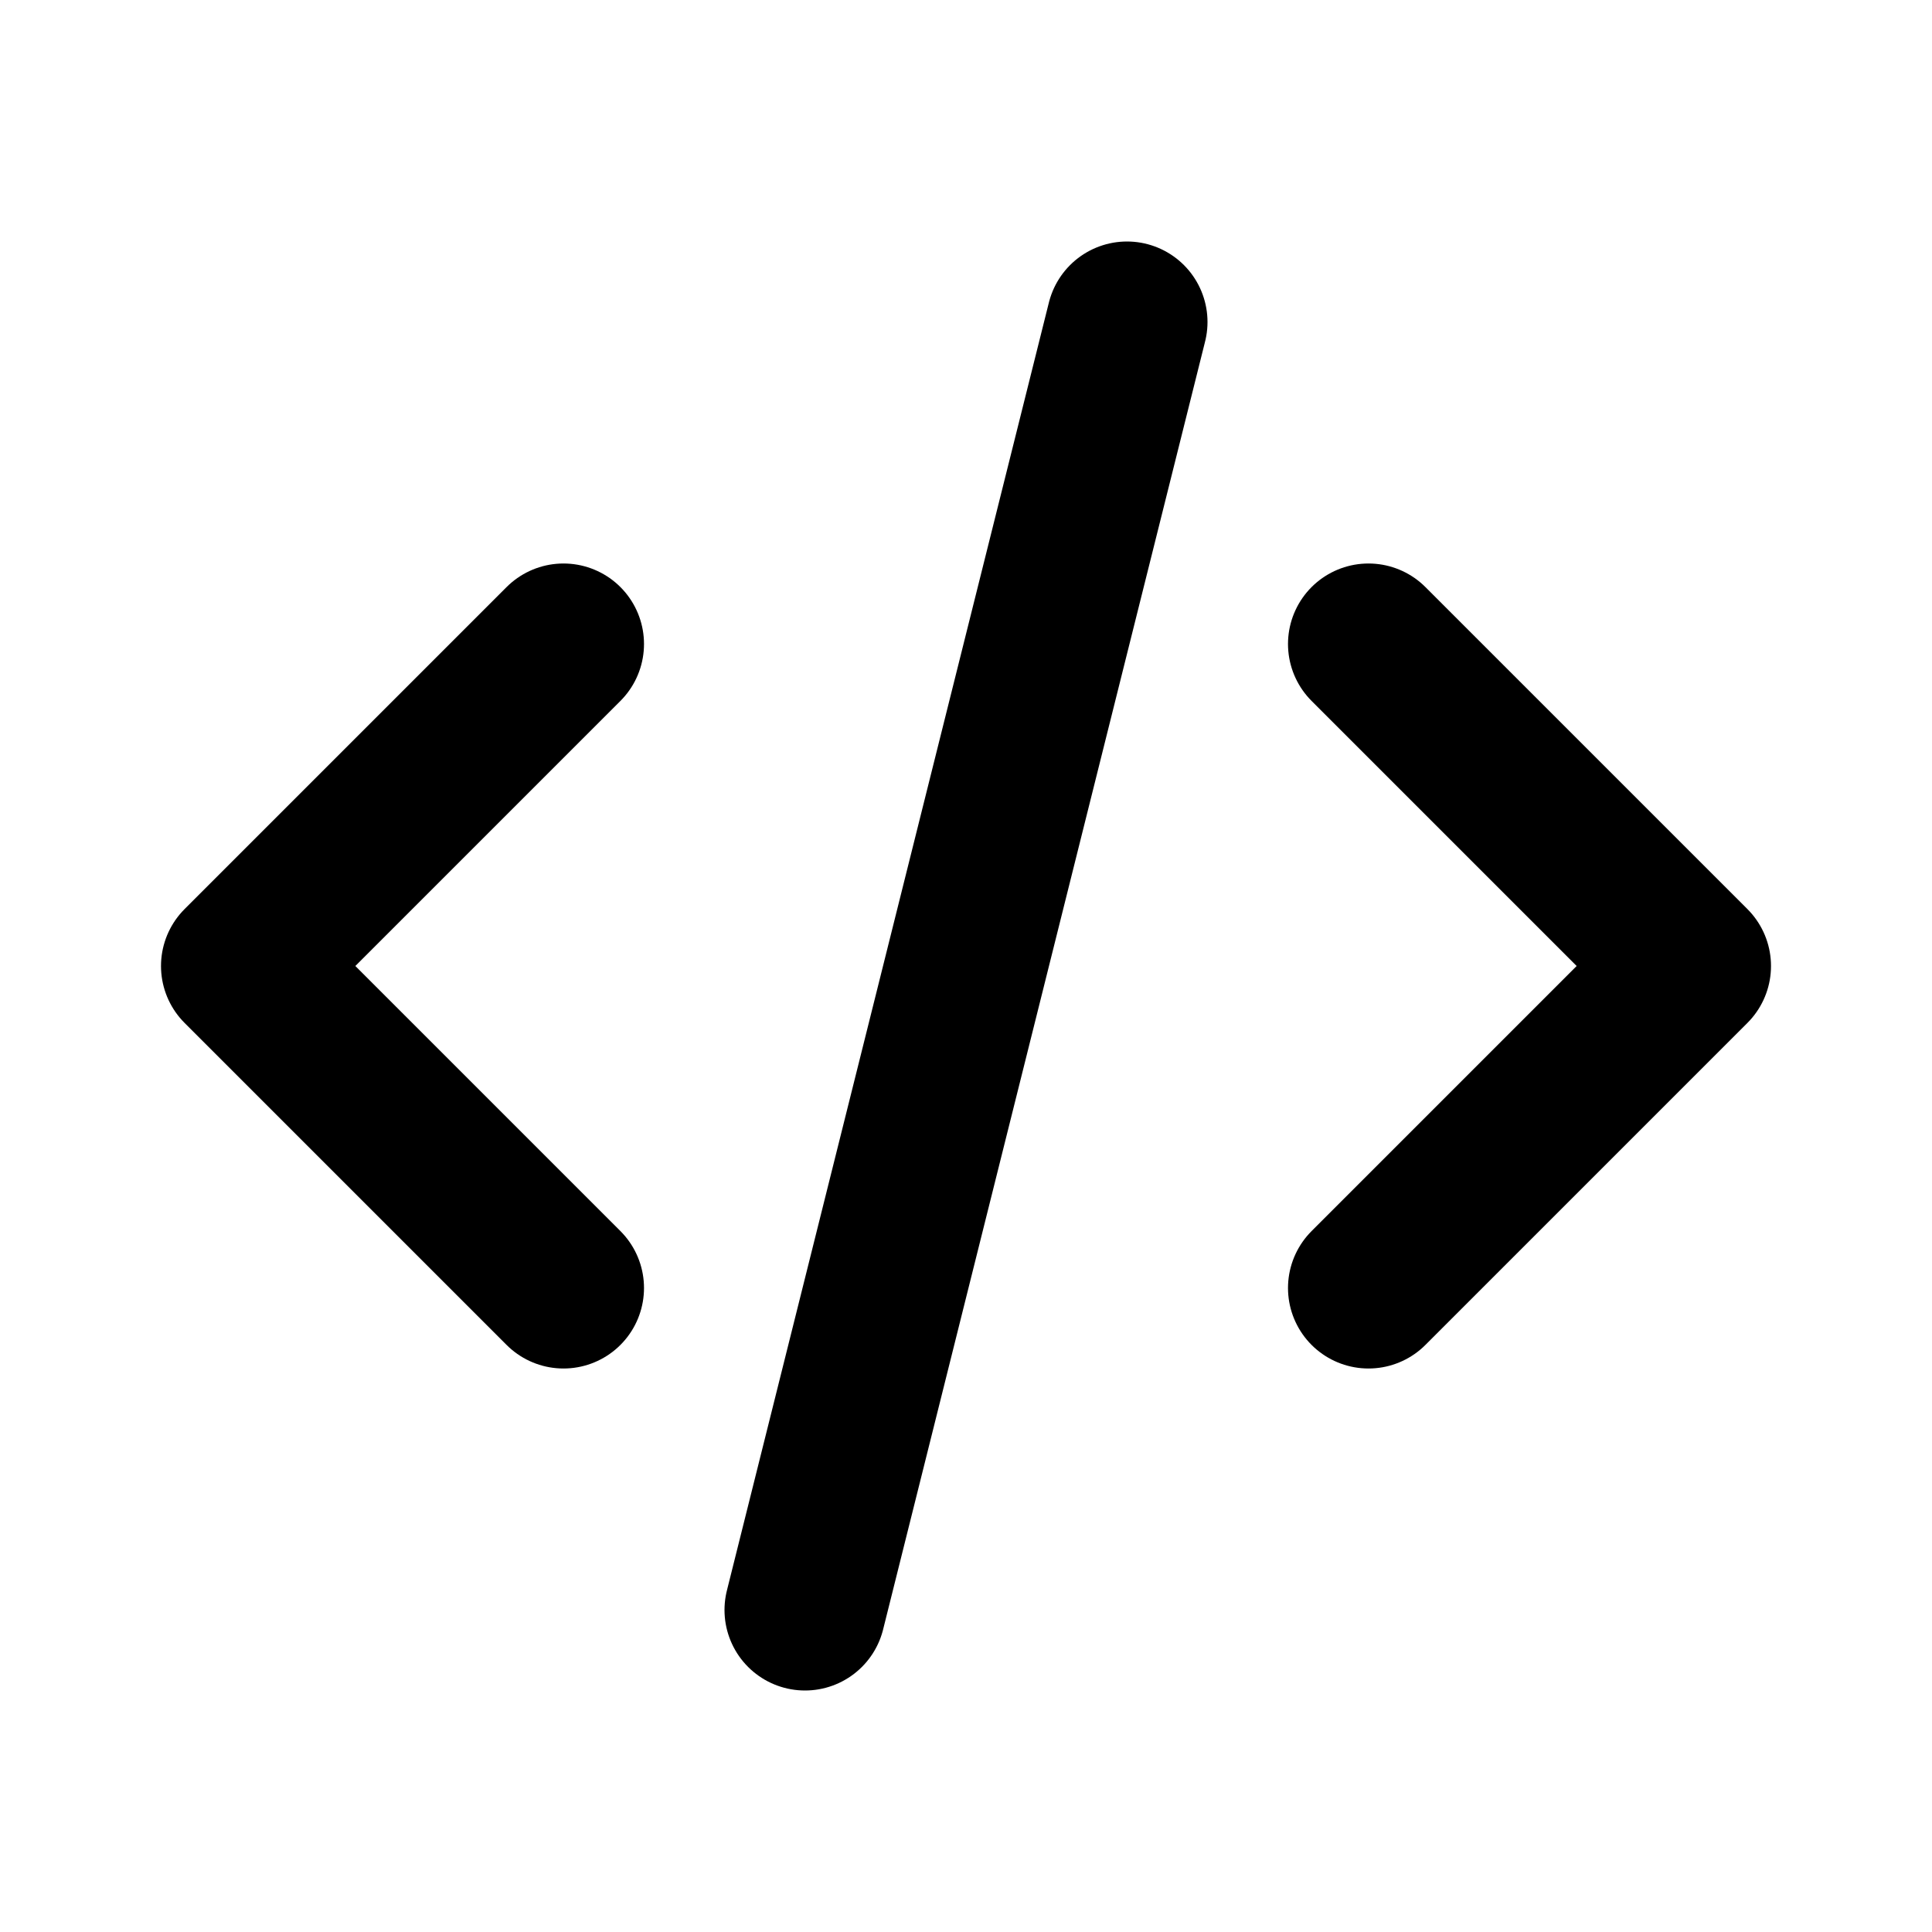
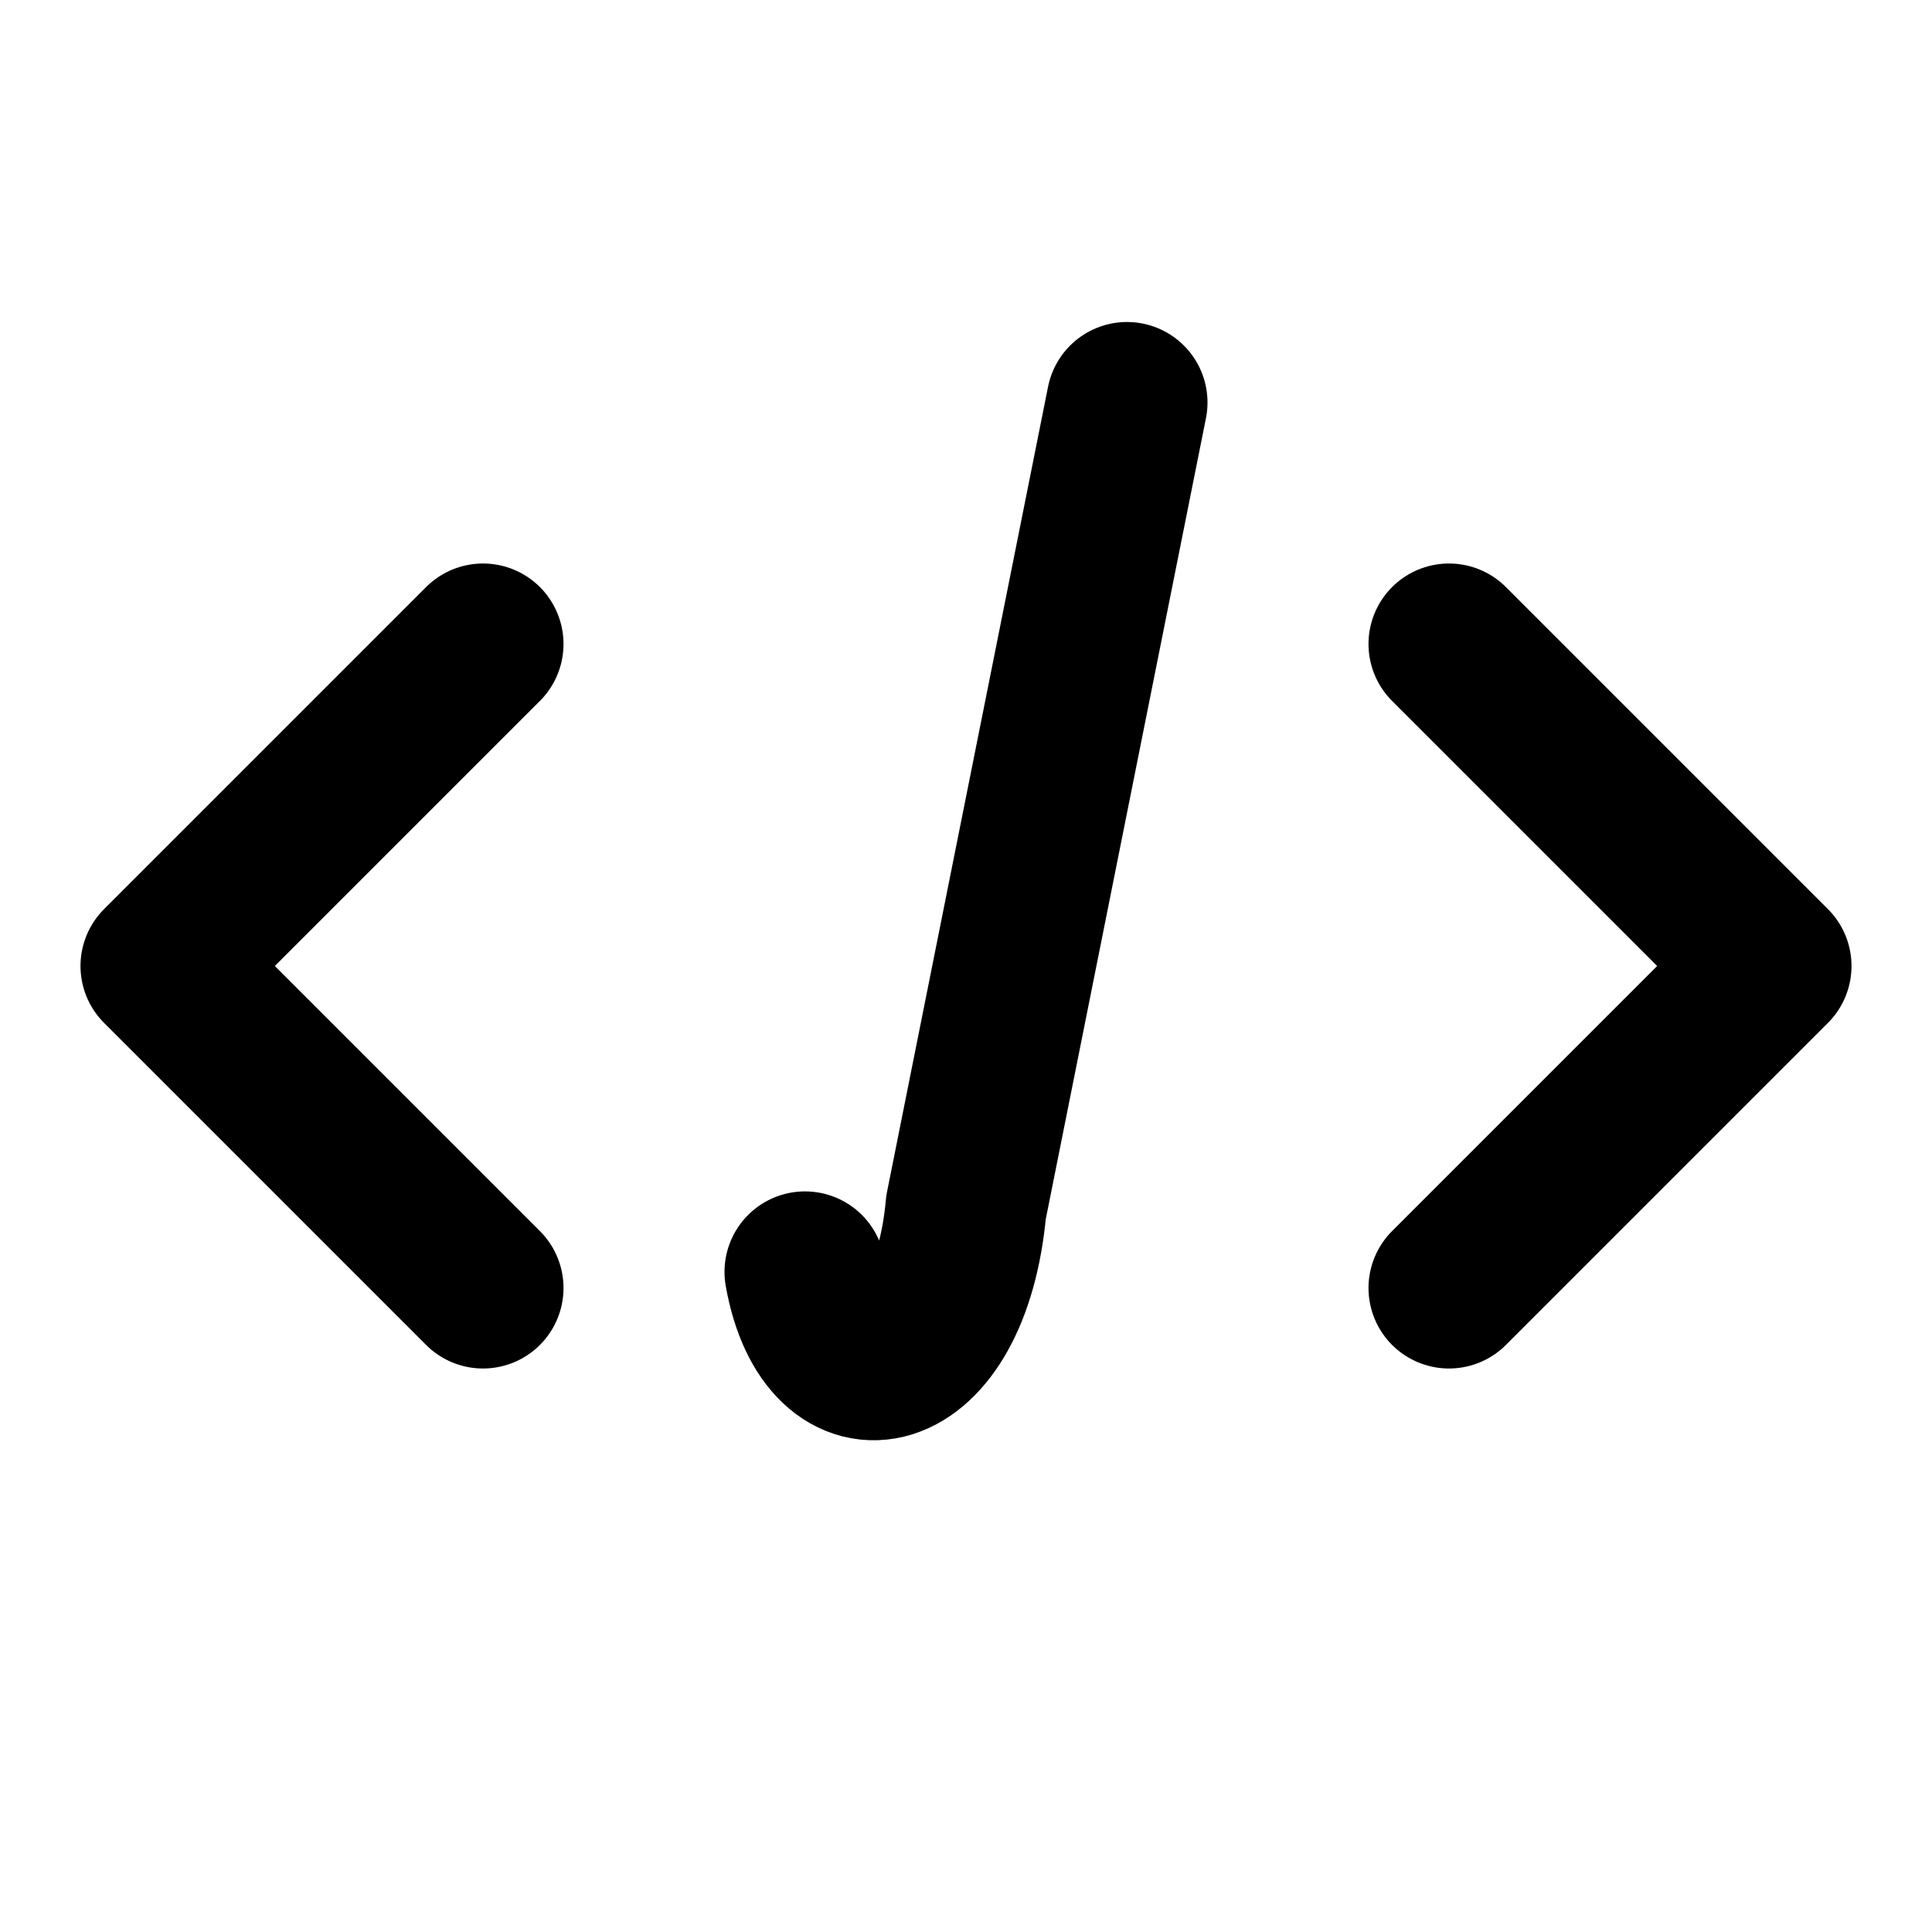
<svg xmlns="http://www.w3.org/2000/svg" width="24" height="24" viewBox="0 0 24 24" stroke-width="2" stroke="currentColor" fill="none" stroke-linecap="round" stroke-linejoin="round">
  <path stroke="none" d="M0 0h24v24H0z" fill="none" />
-   <path d="M7 8l-4 4l4 4" />
-   <path d="M17 8l4 4l-4 4" />
-   <path d="M14 4l-4 16" />
+   <path d="M6 8l-4 4l4 4" />
+   <path d="M18 8l4 4l-4 4" />
+   <path d="M14 5 L12 15 C11.8 17.2 10.3 17.5 10 15.8" />
  <style>
        svg { color: #000; }
        @media (prefers-color-scheme: dark) {
            svg { color: #FFF; }
        }
    </style>
</svg>
